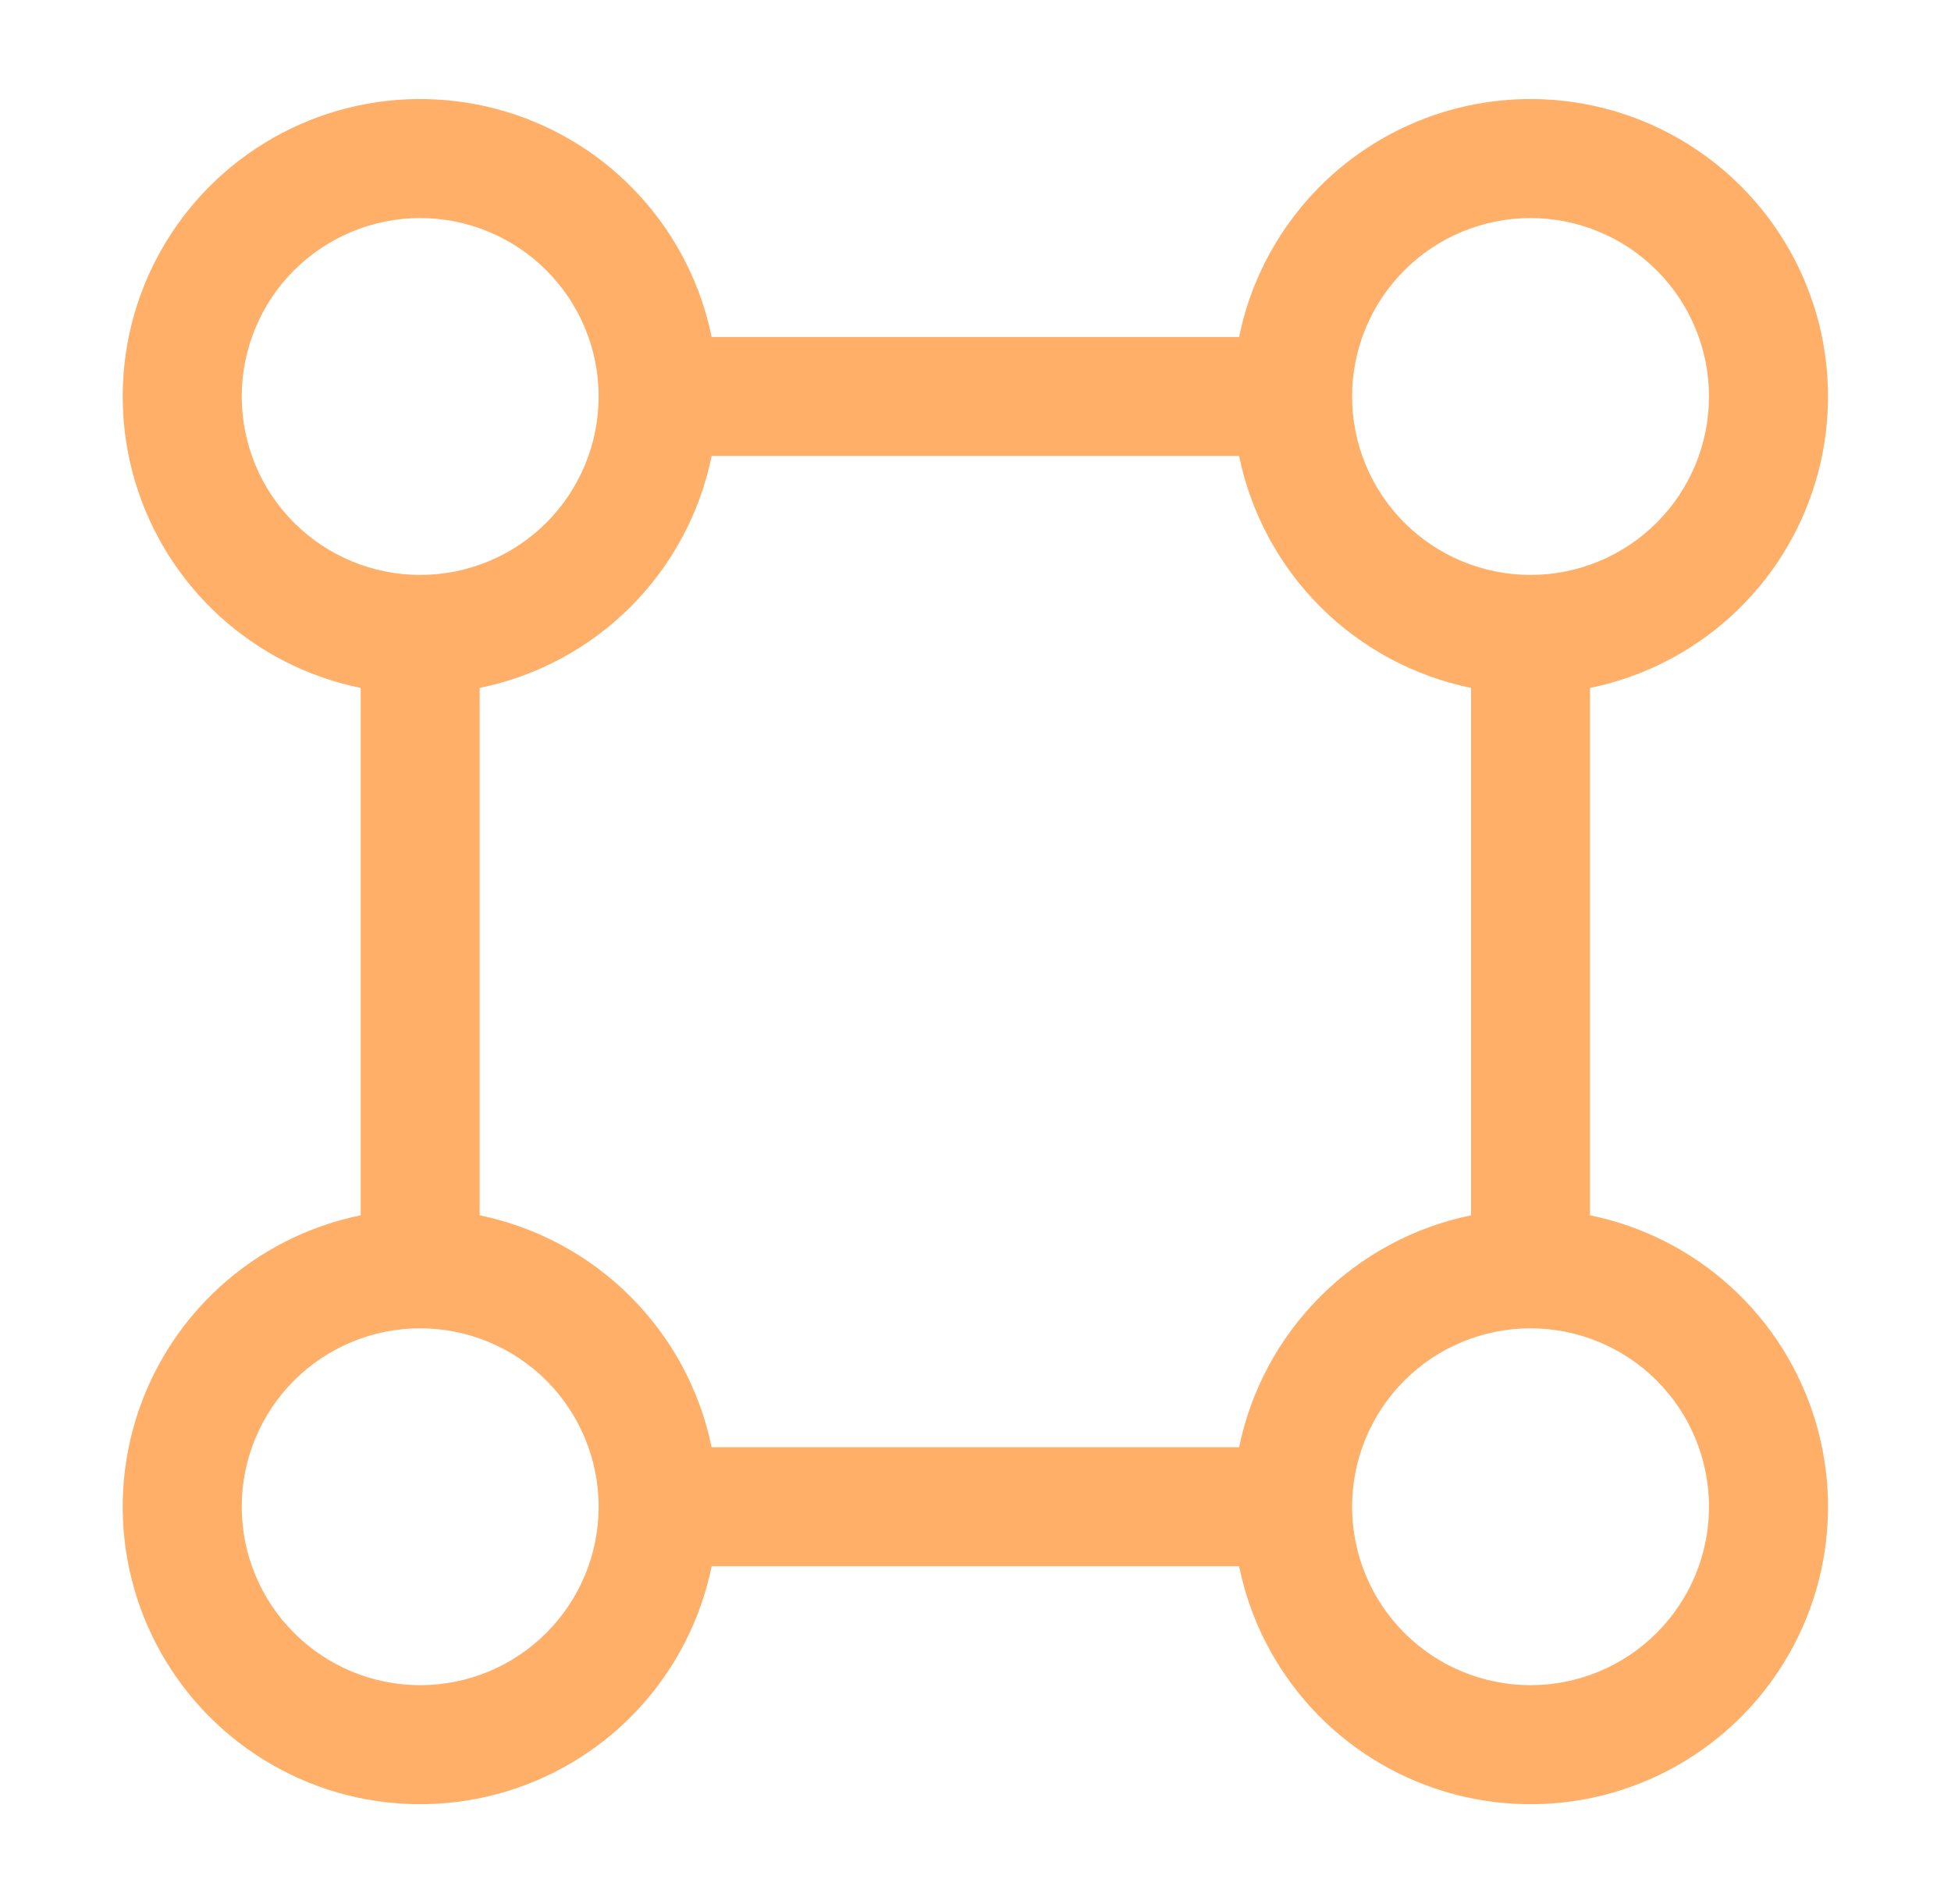
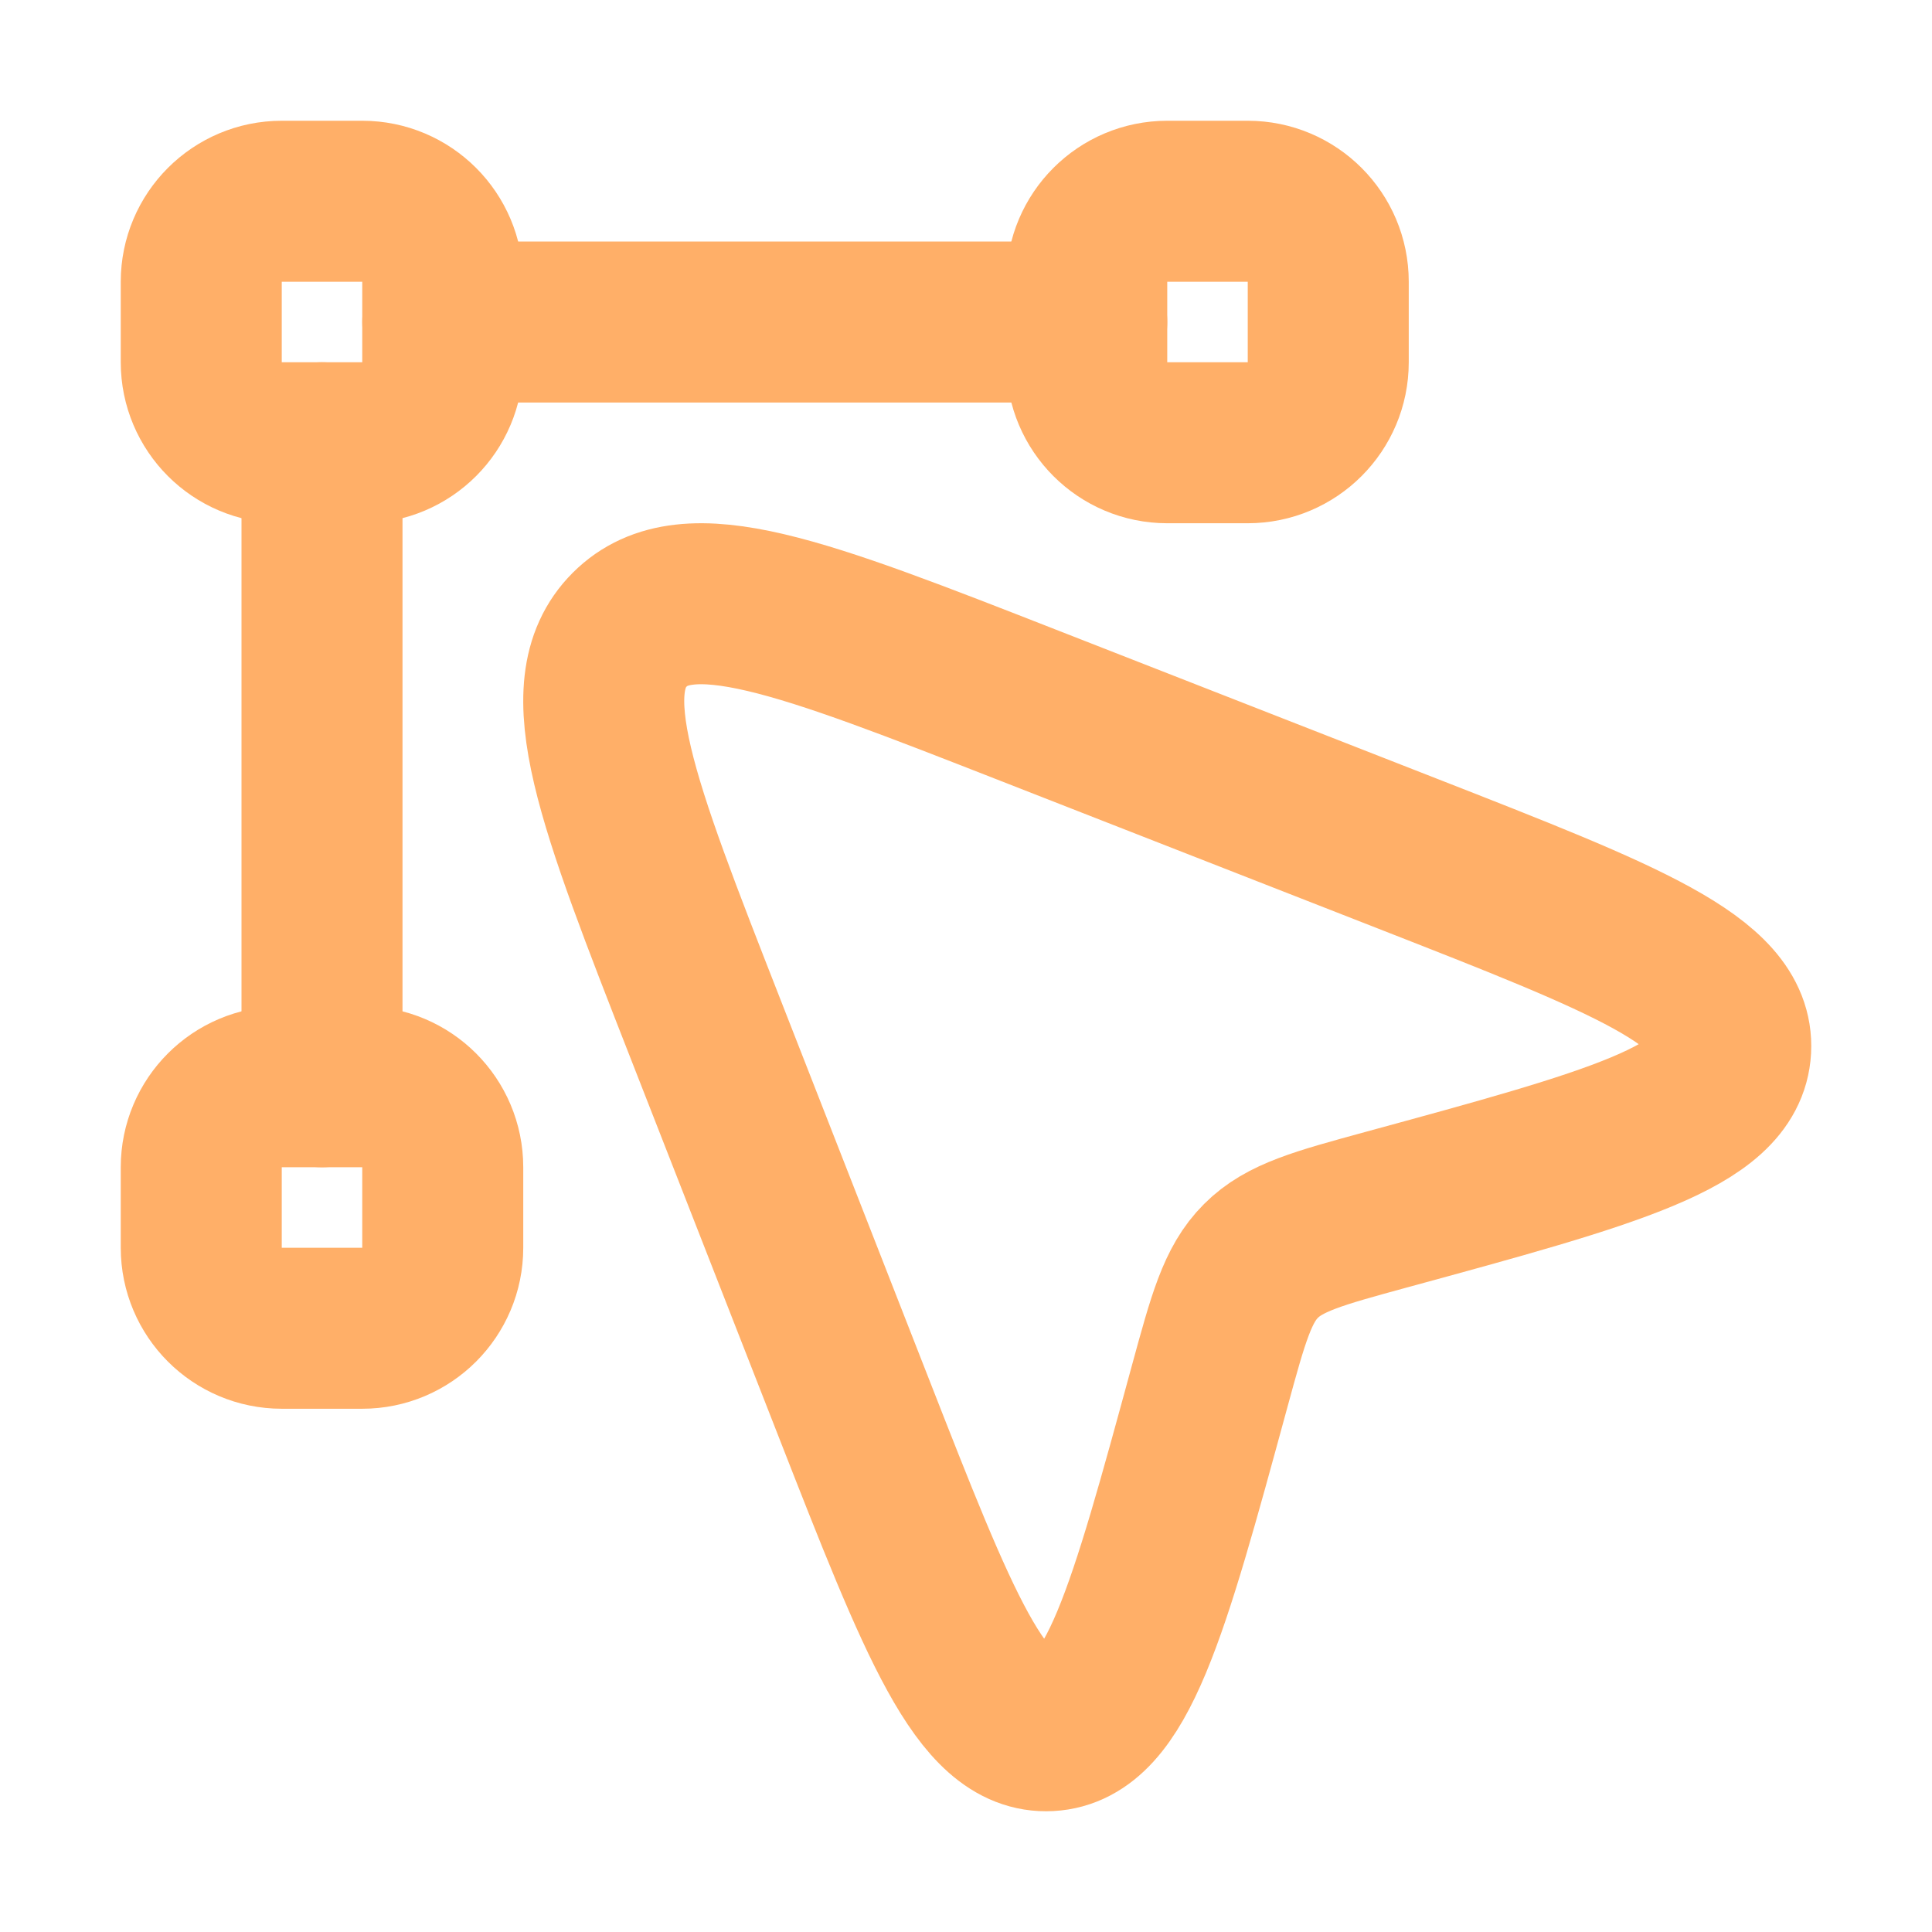
- <svg xmlns="http://www.w3.org/2000/svg" width="41" height="40" viewBox="0 0 41 40" fill="none">
-   <path fill-rule="evenodd" clip-rule="evenodd" d="M7.58 14.458C6.474 14.233 5.449 13.711 4.615 12.95C3.78 12.188 3.168 11.215 2.843 10.133C2.518 9.051 2.492 7.902 2.767 6.806C3.043 5.711 3.611 4.711 4.409 3.912C5.208 3.114 6.208 2.546 7.303 2.27C8.399 1.995 9.548 2.021 10.63 2.346C11.712 2.671 12.685 3.283 13.447 4.118C14.208 4.952 14.73 5.977 14.955 7.083H26.039C26.264 5.977 26.786 4.952 27.547 4.118C28.309 3.283 29.282 2.671 30.364 2.346C31.446 2.021 32.595 1.995 33.691 2.27C34.786 2.546 35.786 3.114 36.585 3.912C37.383 4.711 37.951 5.711 38.227 6.806C38.502 7.902 38.476 9.051 38.151 10.133C37.826 11.215 37.214 12.188 36.379 12.95C35.545 13.711 34.52 14.233 33.414 14.458V25.542C34.52 25.767 35.545 26.289 36.379 27.05C37.214 27.812 37.826 28.785 38.151 29.867C38.476 30.949 38.502 32.098 38.227 33.194C37.951 34.289 37.383 35.289 36.585 36.088C35.786 36.886 34.786 37.454 33.691 37.73C32.595 38.005 31.446 37.979 30.364 37.654C29.282 37.329 28.309 36.717 27.547 35.883C26.786 35.048 26.264 34.023 26.039 32.917H14.955C14.73 34.023 14.208 35.048 13.447 35.883C12.685 36.717 11.712 37.329 10.63 37.654C9.548 37.979 8.399 38.005 7.303 37.73C6.208 37.454 5.208 36.886 4.409 36.088C3.611 35.289 3.043 34.289 2.767 33.194C2.492 32.098 2.518 30.949 2.843 29.867C3.168 28.785 3.78 27.812 4.615 27.05C5.449 26.289 6.474 25.767 7.58 25.542V14.458ZM5.08 8.333C5.08 7.841 5.177 7.353 5.366 6.898C5.554 6.443 5.83 6.03 6.179 5.682C6.527 5.334 6.94 5.057 7.395 4.869C7.85 4.68 8.338 4.583 8.83 4.583C9.323 4.583 9.81 4.68 10.265 4.869C10.72 5.057 11.134 5.334 11.482 5.682C11.83 6.03 12.106 6.443 12.295 6.898C12.483 7.353 12.58 7.841 12.58 8.333C12.58 9.328 12.185 10.282 11.482 10.985C10.779 11.688 9.825 12.083 8.83 12.083C7.836 12.083 6.882 11.688 6.179 10.985C5.475 10.282 5.08 9.328 5.08 8.333ZM10.08 25.542V14.458C11.281 14.213 12.384 13.621 13.251 12.754C14.118 11.887 14.71 10.784 14.955 9.583H26.039C26.286 10.784 26.879 11.885 27.745 12.752C28.612 13.618 29.713 14.211 30.914 14.458V25.542C29.713 25.789 28.612 26.382 27.745 27.249C26.879 28.115 26.286 29.216 26.039 30.417H14.955C14.708 29.216 14.115 28.115 13.248 27.249C12.382 26.382 11.28 25.789 10.08 25.542ZM8.83 27.917C7.836 27.917 6.882 28.312 6.179 29.015C5.475 29.718 5.08 30.672 5.08 31.667C5.08 32.661 5.475 33.615 6.179 34.318C6.882 35.022 7.836 35.417 8.83 35.417C9.825 35.417 10.779 35.022 11.482 34.318C12.185 33.615 12.58 32.661 12.58 31.667C12.58 30.672 12.185 29.718 11.482 29.015C10.779 28.312 9.825 27.917 8.83 27.917ZM35.914 8.333C35.914 9.328 35.519 10.282 34.815 10.985C34.112 11.688 33.158 12.083 32.164 12.083C31.169 12.083 30.215 11.688 29.512 10.985C28.809 10.282 28.414 9.328 28.414 8.333C28.414 7.339 28.809 6.385 29.512 5.682C30.215 4.978 31.169 4.583 32.164 4.583C33.158 4.583 34.112 4.978 34.815 5.682C35.519 6.385 35.914 7.339 35.914 8.333ZM28.414 31.667C28.414 30.672 28.809 29.718 29.512 29.015C30.215 28.312 31.169 27.917 32.164 27.917C33.158 27.917 34.112 28.312 34.815 29.015C35.519 29.718 35.914 30.672 35.914 31.667C35.914 32.661 35.519 33.615 34.815 34.318C34.112 35.022 33.158 35.417 32.164 35.417C31.169 35.417 30.215 35.022 29.512 34.318C28.809 33.615 28.414 32.661 28.414 31.667Z" fill="#FFAF68" />
+ <svg xmlns="http://www.w3.org/2000/svg" viewBox="0 0 24 24" width="40" height="40" color="#ffaf68" fill="none">
+   <path d="M12.791 8.768L17.484 10.604C20.191 11.663 21.544 12.193 21.499 13.033C21.454 13.873 20.042 14.258 17.217 15.028C16.376 15.258 15.955 15.372 15.664 15.664C15.372 15.955 15.258 16.376 15.028 17.217C14.258 20.042 13.873 21.454 13.033 21.499C12.193 21.544 11.663 20.191 10.604 17.484L8.768 12.791C7.659 9.957 7.104 8.54 7.822 7.822C8.54 7.104 9.957 7.659 12.791 8.768Z" stroke="#ffaf68" stroke-width="2" stroke-linejoin="round" />
+   <path d="M4.5 2.5H3.5C2.948 2.5 2.5 2.948 2.5 3.5V4.5C2.5 5.052 2.948 5.5 3.5 5.5H4.5C5.052 5.5 5.5 5.052 5.5 4.5V3.5C5.5 2.948 5.052 2.5 4.5 2.5Z" stroke="#ffaf68" stroke-width="2" stroke-linecap="round" stroke-linejoin="round" />
+   <path d="M4.5 13.5H3.5C2.948 13.5 2.5 13.948 2.5 14.5V15.5C2.5 16.052 2.948 16.5 3.5 16.5H4.5C5.052 16.5 5.5 16.052 5.5 15.5V14.5C5.5 13.948 5.052 13.5 4.5 13.5Z" stroke="#ffaf68" stroke-width="2" stroke-linecap="round" stroke-linejoin="round" />
+   <path d="M15.5 2.5H14.5C13.948 2.5 13.5 2.948 13.5 3.5V4.5C13.5 5.052 13.948 5.5 14.5 5.5H15.5C16.052 5.5 16.5 5.052 16.5 4.5V3.5C16.5 2.948 16.052 2.5 15.5 2.5Z" stroke="#ffaf68" stroke-width="2" stroke-linecap="round" stroke-linejoin="round" />
+   <path d="M13.5 4H5.5M4 5.5V13.5" stroke="#ffaf68" stroke-width="2" stroke-linecap="round" stroke-linejoin="round" />
</svg>
